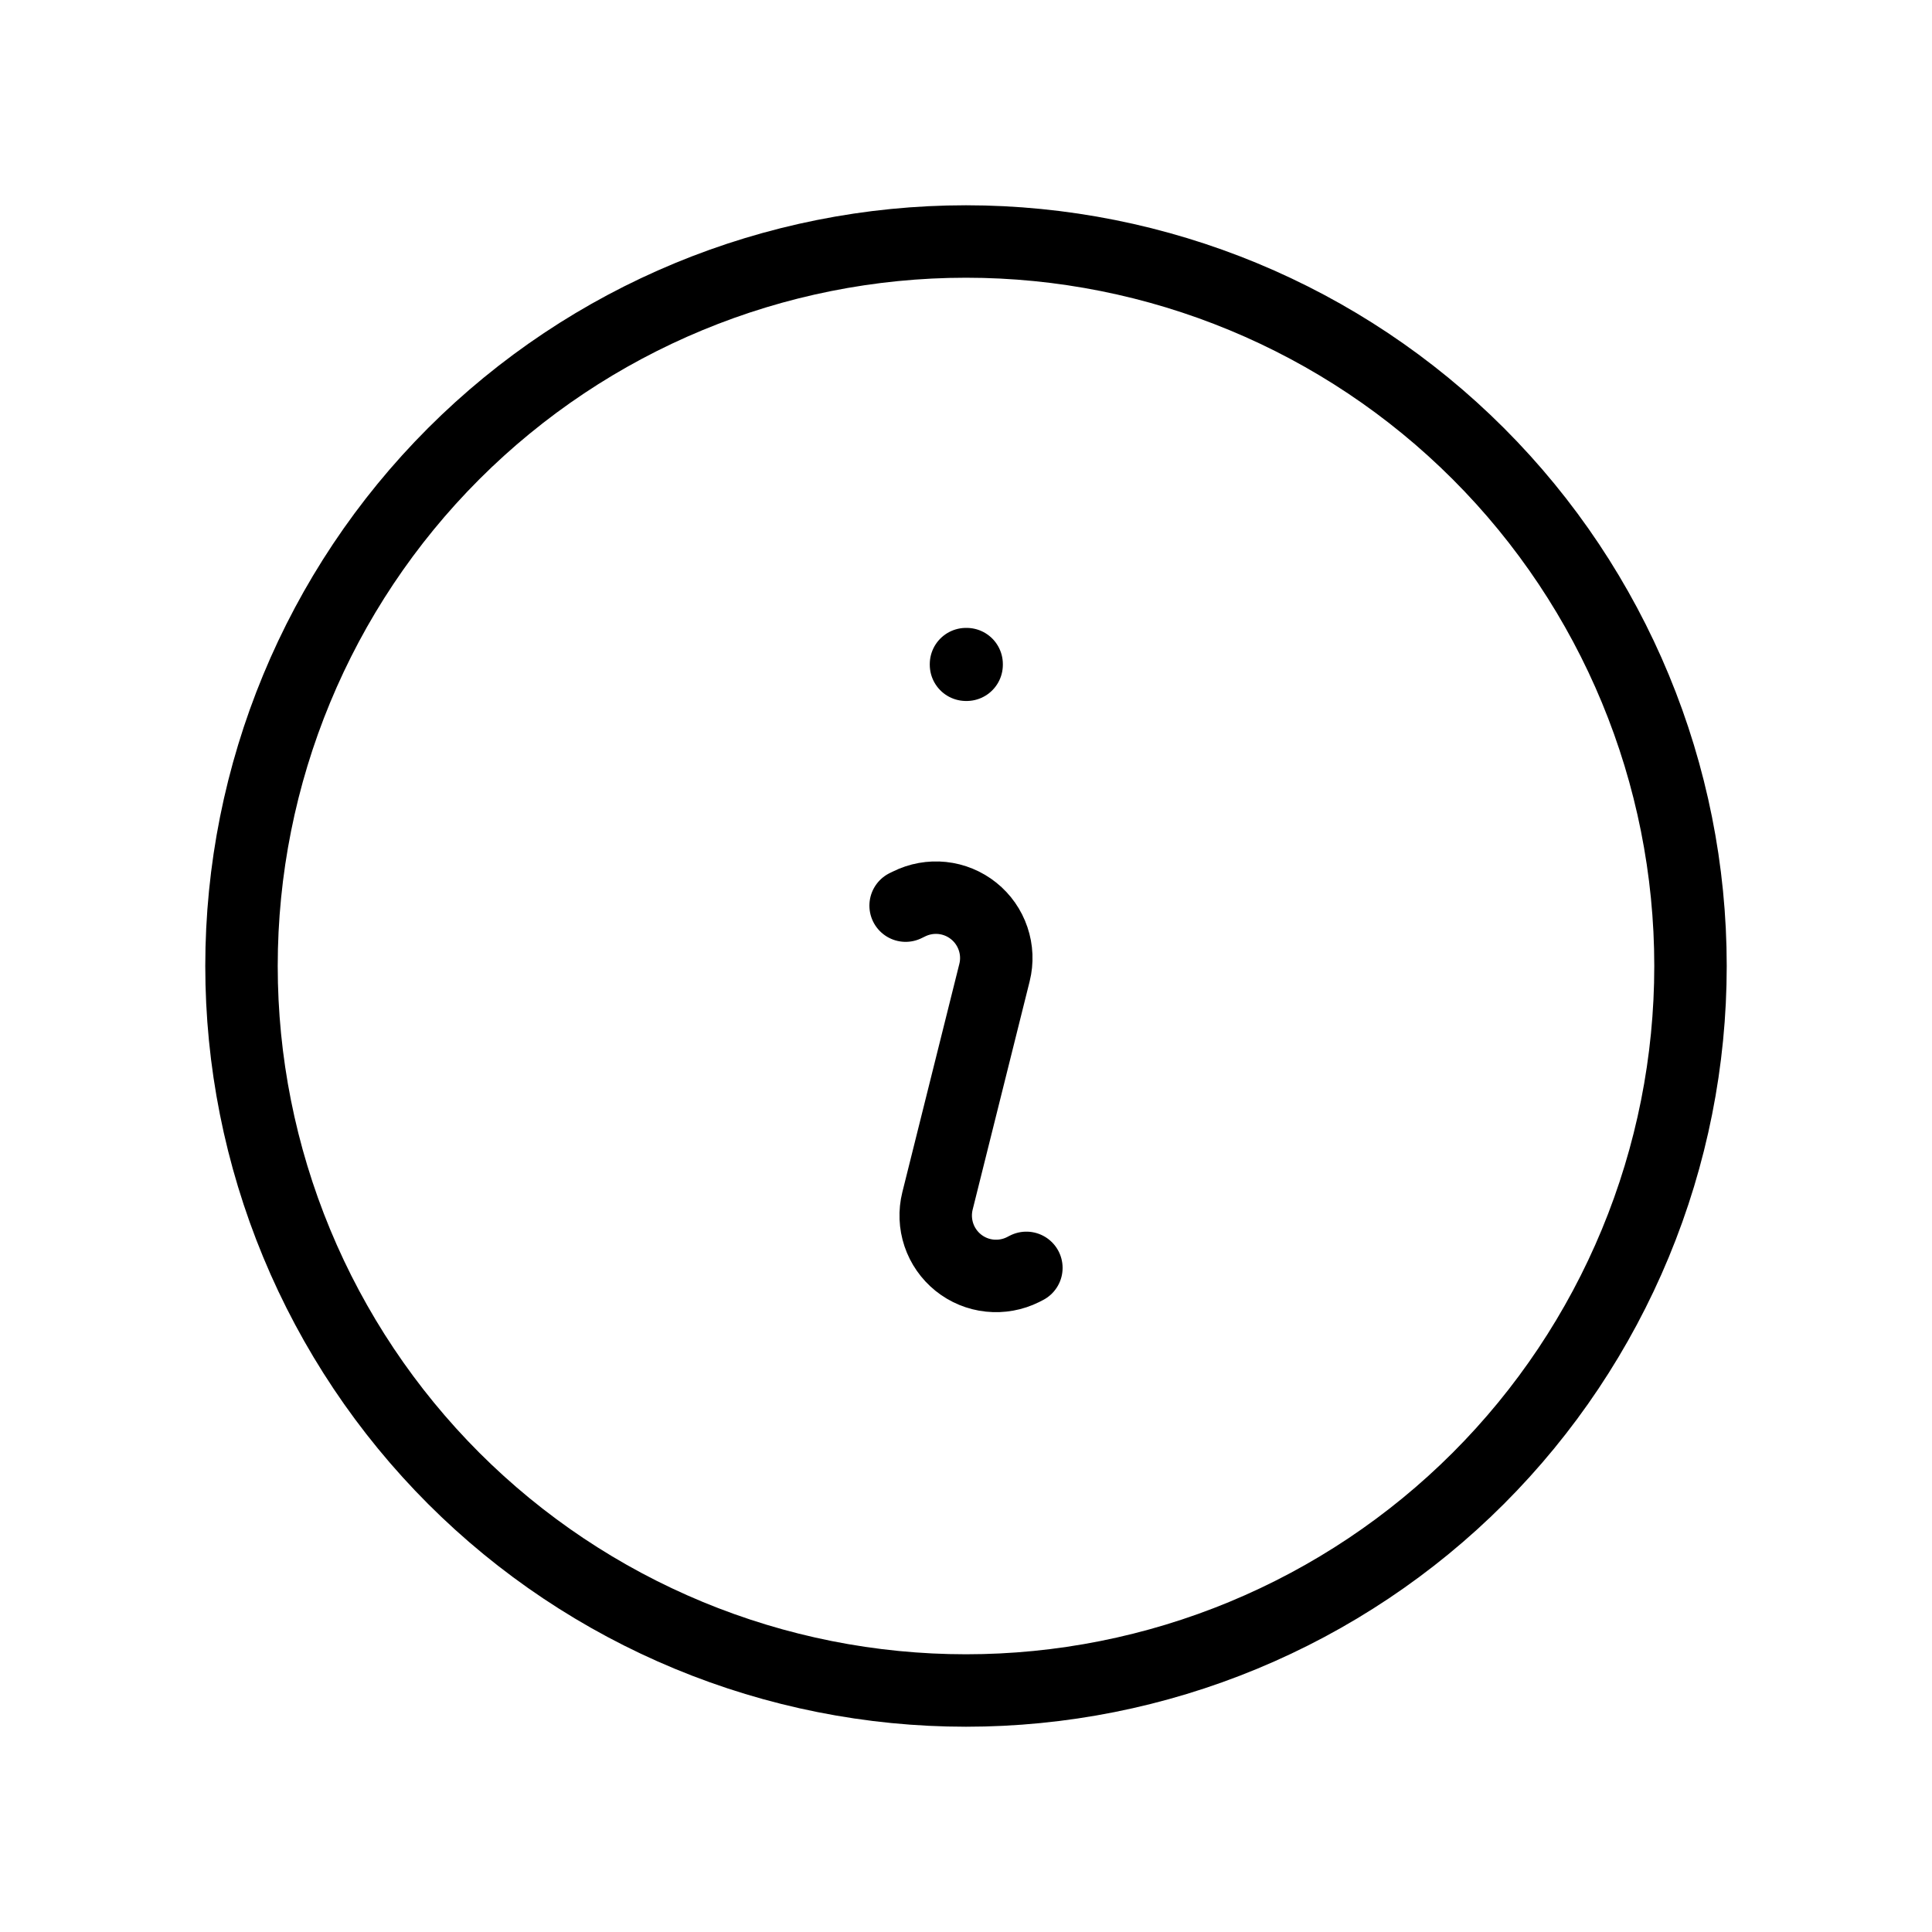
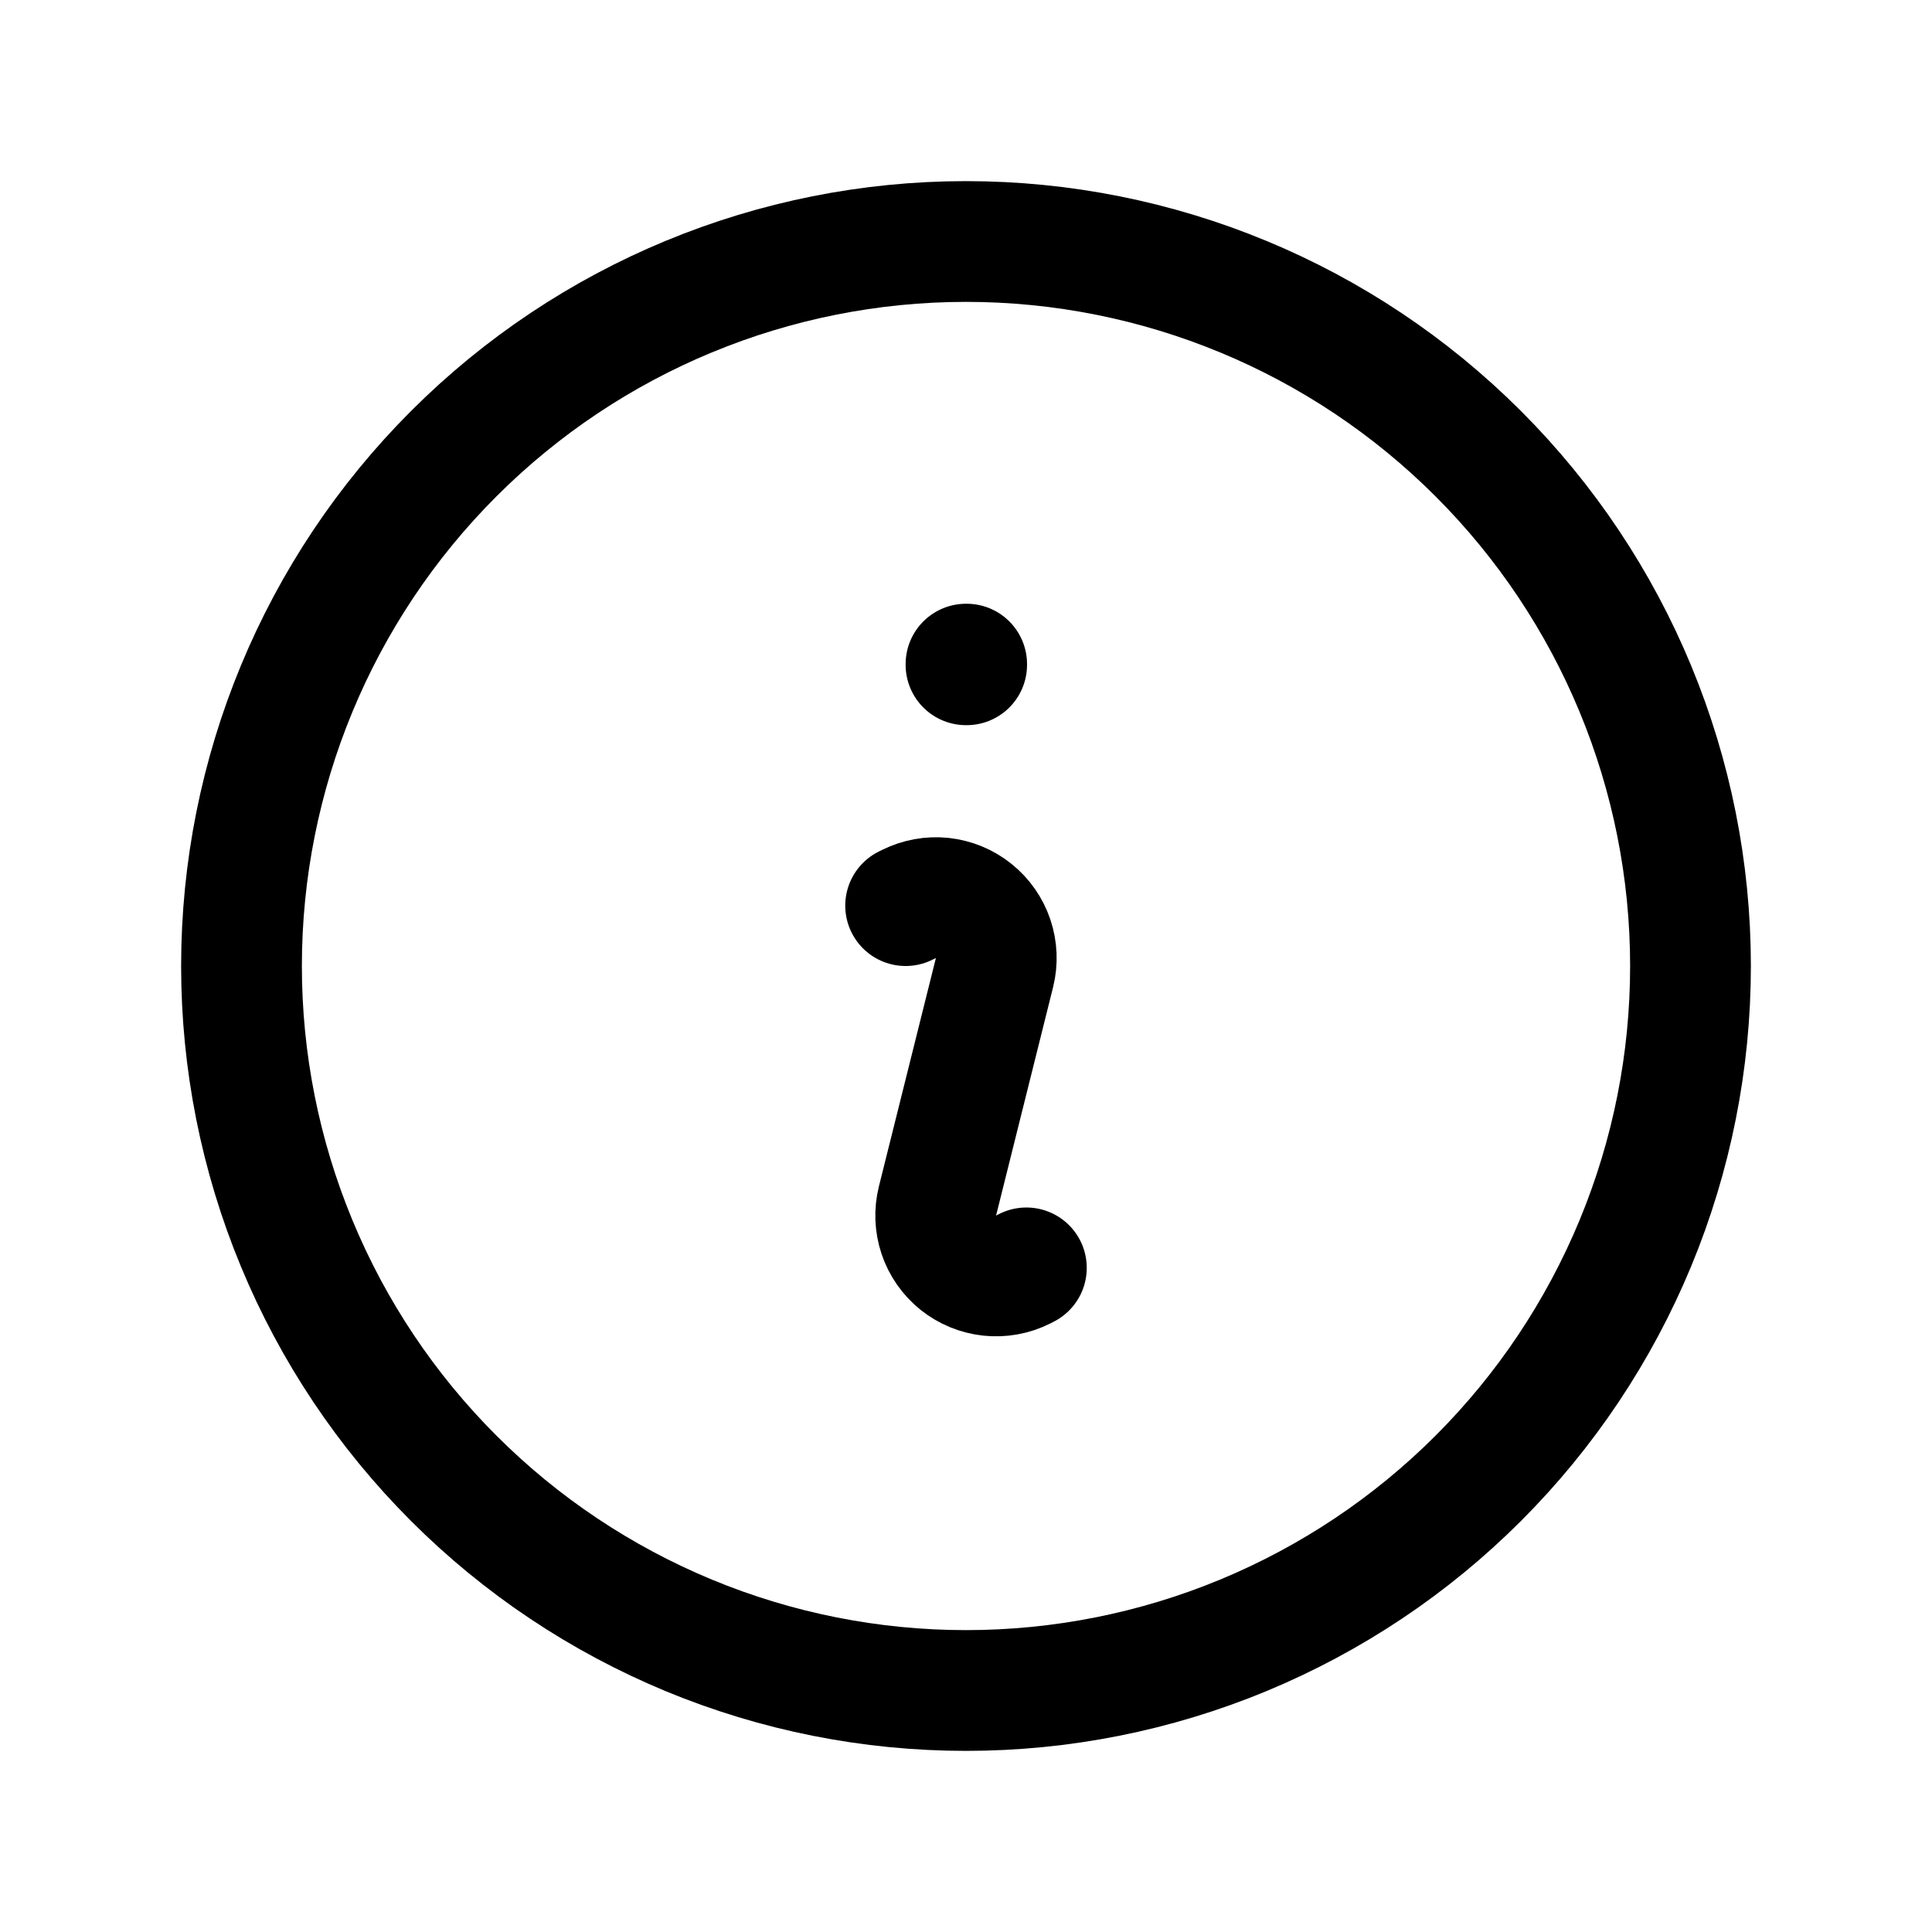
- <svg xmlns="http://www.w3.org/2000/svg" width="40" height="40" viewBox="0 0 40 40" fill="none">
-   <path d="M18.75 18.75L18.818 18.717C19.032 18.61 19.272 18.567 19.509 18.592C19.747 18.617 19.972 18.71 20.159 18.86C20.345 19.009 20.485 19.209 20.561 19.435C20.638 19.661 20.648 19.905 20.59 20.137L19.41 24.863C19.352 25.095 19.362 25.339 19.438 25.566C19.514 25.792 19.654 25.992 19.84 26.142C20.027 26.292 20.252 26.385 20.49 26.41C20.728 26.435 20.968 26.392 21.182 26.285L21.25 26.25M35 20C35 21.97 34.612 23.92 33.858 25.74C33.104 27.56 32 29.214 30.607 30.607C29.214 32 27.56 33.104 25.74 33.858C23.92 34.612 21.97 35 20 35C18.03 35 16.08 34.612 14.26 33.858C12.44 33.104 10.786 32 9.393 30.607C8.001 29.214 6.896 27.56 6.142 25.74C5.388 23.92 5 21.97 5 20C5 16.022 6.58 12.206 9.393 9.393C12.206 6.58 16.022 5 20 5C23.978 5 27.794 6.58 30.607 9.393C33.42 12.206 35 16.022 35 20ZM20 13.75H20.013V13.763H20V13.75Z" stroke="black" stroke-width="1.5" stroke-linecap="round" stroke-linejoin="round" />
+ <svg xmlns="http://www.w3.org/2000/svg" width="32" height="32" viewBox="0 0 32 32" fill="none">
+   <path d="M15 15L15.055 14.973C15.226 14.888 15.418 14.853 15.608 14.873C15.798 14.894 15.978 14.968 16.127 15.088C16.276 15.207 16.388 15.367 16.449 15.548C16.51 15.729 16.518 15.924 16.472 16.109L15.528 19.891C15.482 20.076 15.489 20.271 15.55 20.453C15.611 20.634 15.723 20.794 15.872 20.914C16.021 21.033 16.202 21.108 16.392 21.128C16.582 21.148 16.774 21.114 16.945 21.028L17 21M28 16C28 17.576 27.69 19.136 27.087 20.592C26.483 22.048 25.6 23.371 24.485 24.485C23.371 25.6 22.048 26.483 20.592 27.087C19.136 27.69 17.576 28 16 28C14.424 28 12.864 27.69 11.408 27.087C9.952 26.483 8.629 25.6 7.515 24.485C6.4 23.371 5.516 22.048 4.913 20.592C4.31 19.136 4 17.576 4 16C4 12.817 5.264 9.765 7.515 7.515C9.765 5.264 12.817 4 16 4C19.183 4 22.235 5.264 24.485 7.515C26.736 9.765 28 12.817 28 16ZM16 11H16.011V11.011H16V11Z" stroke="black" stroke-width="2" stroke-linecap="round" stroke-linejoin="round" />
</svg>
